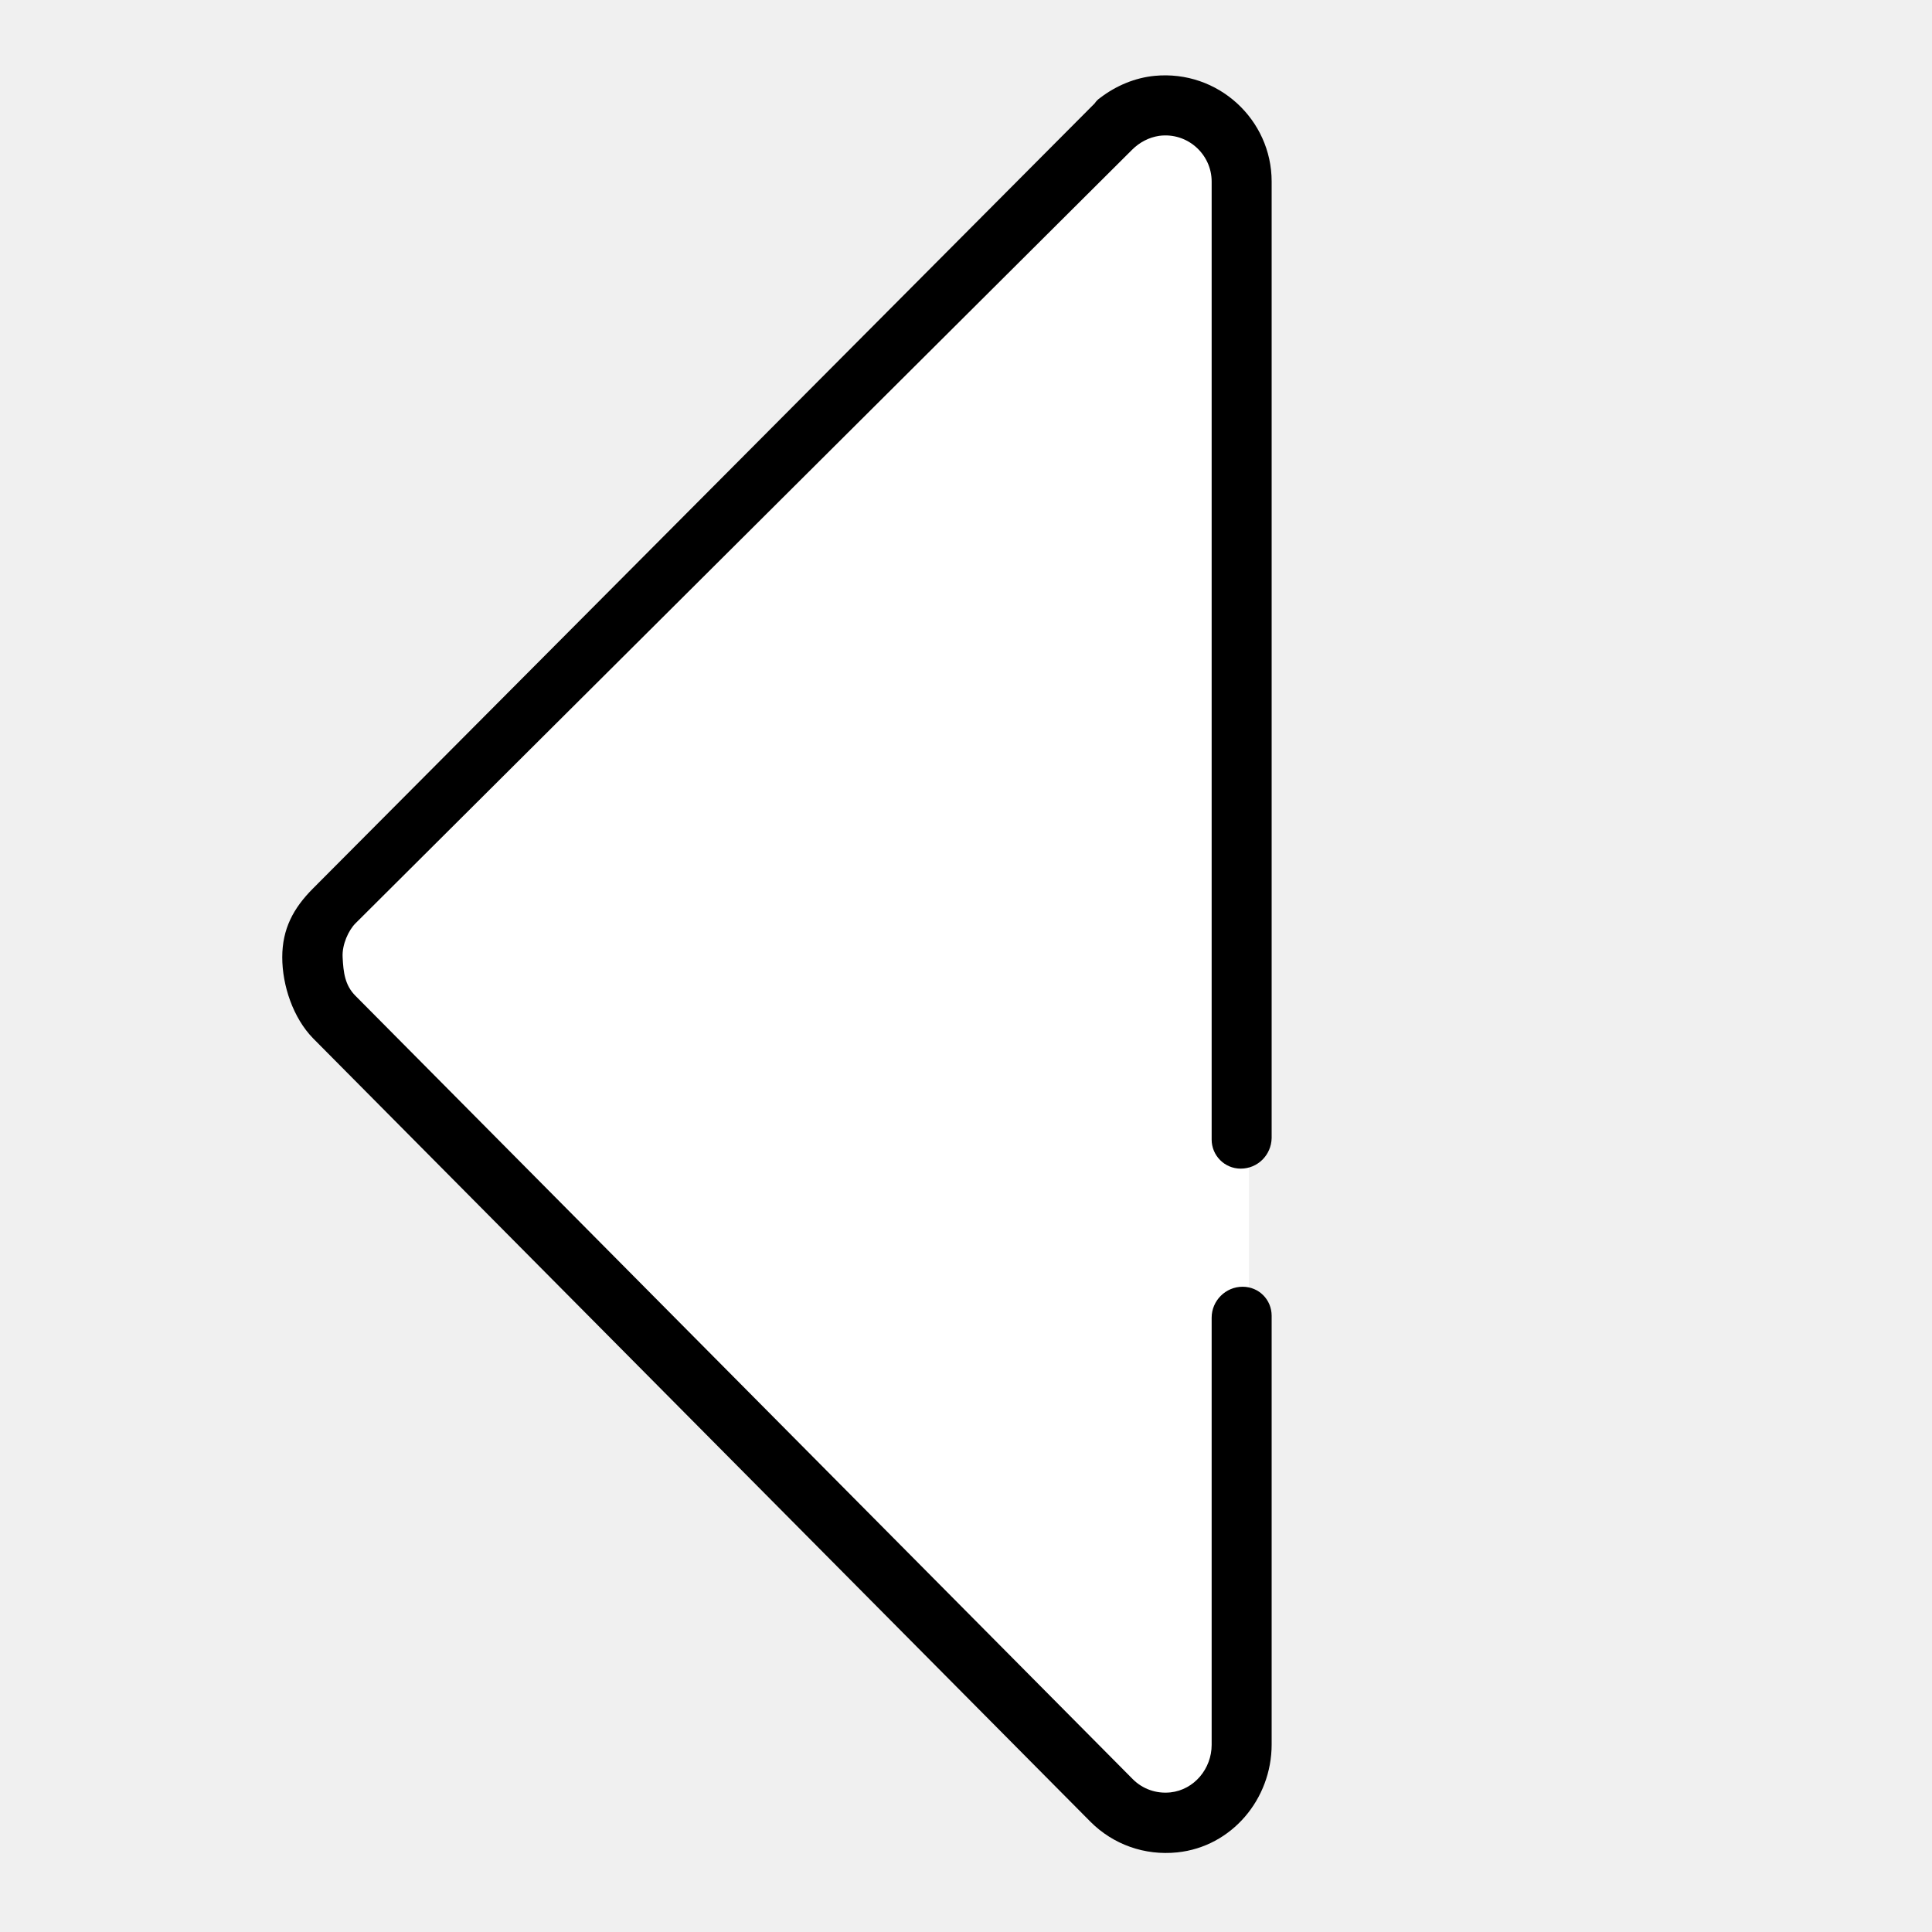
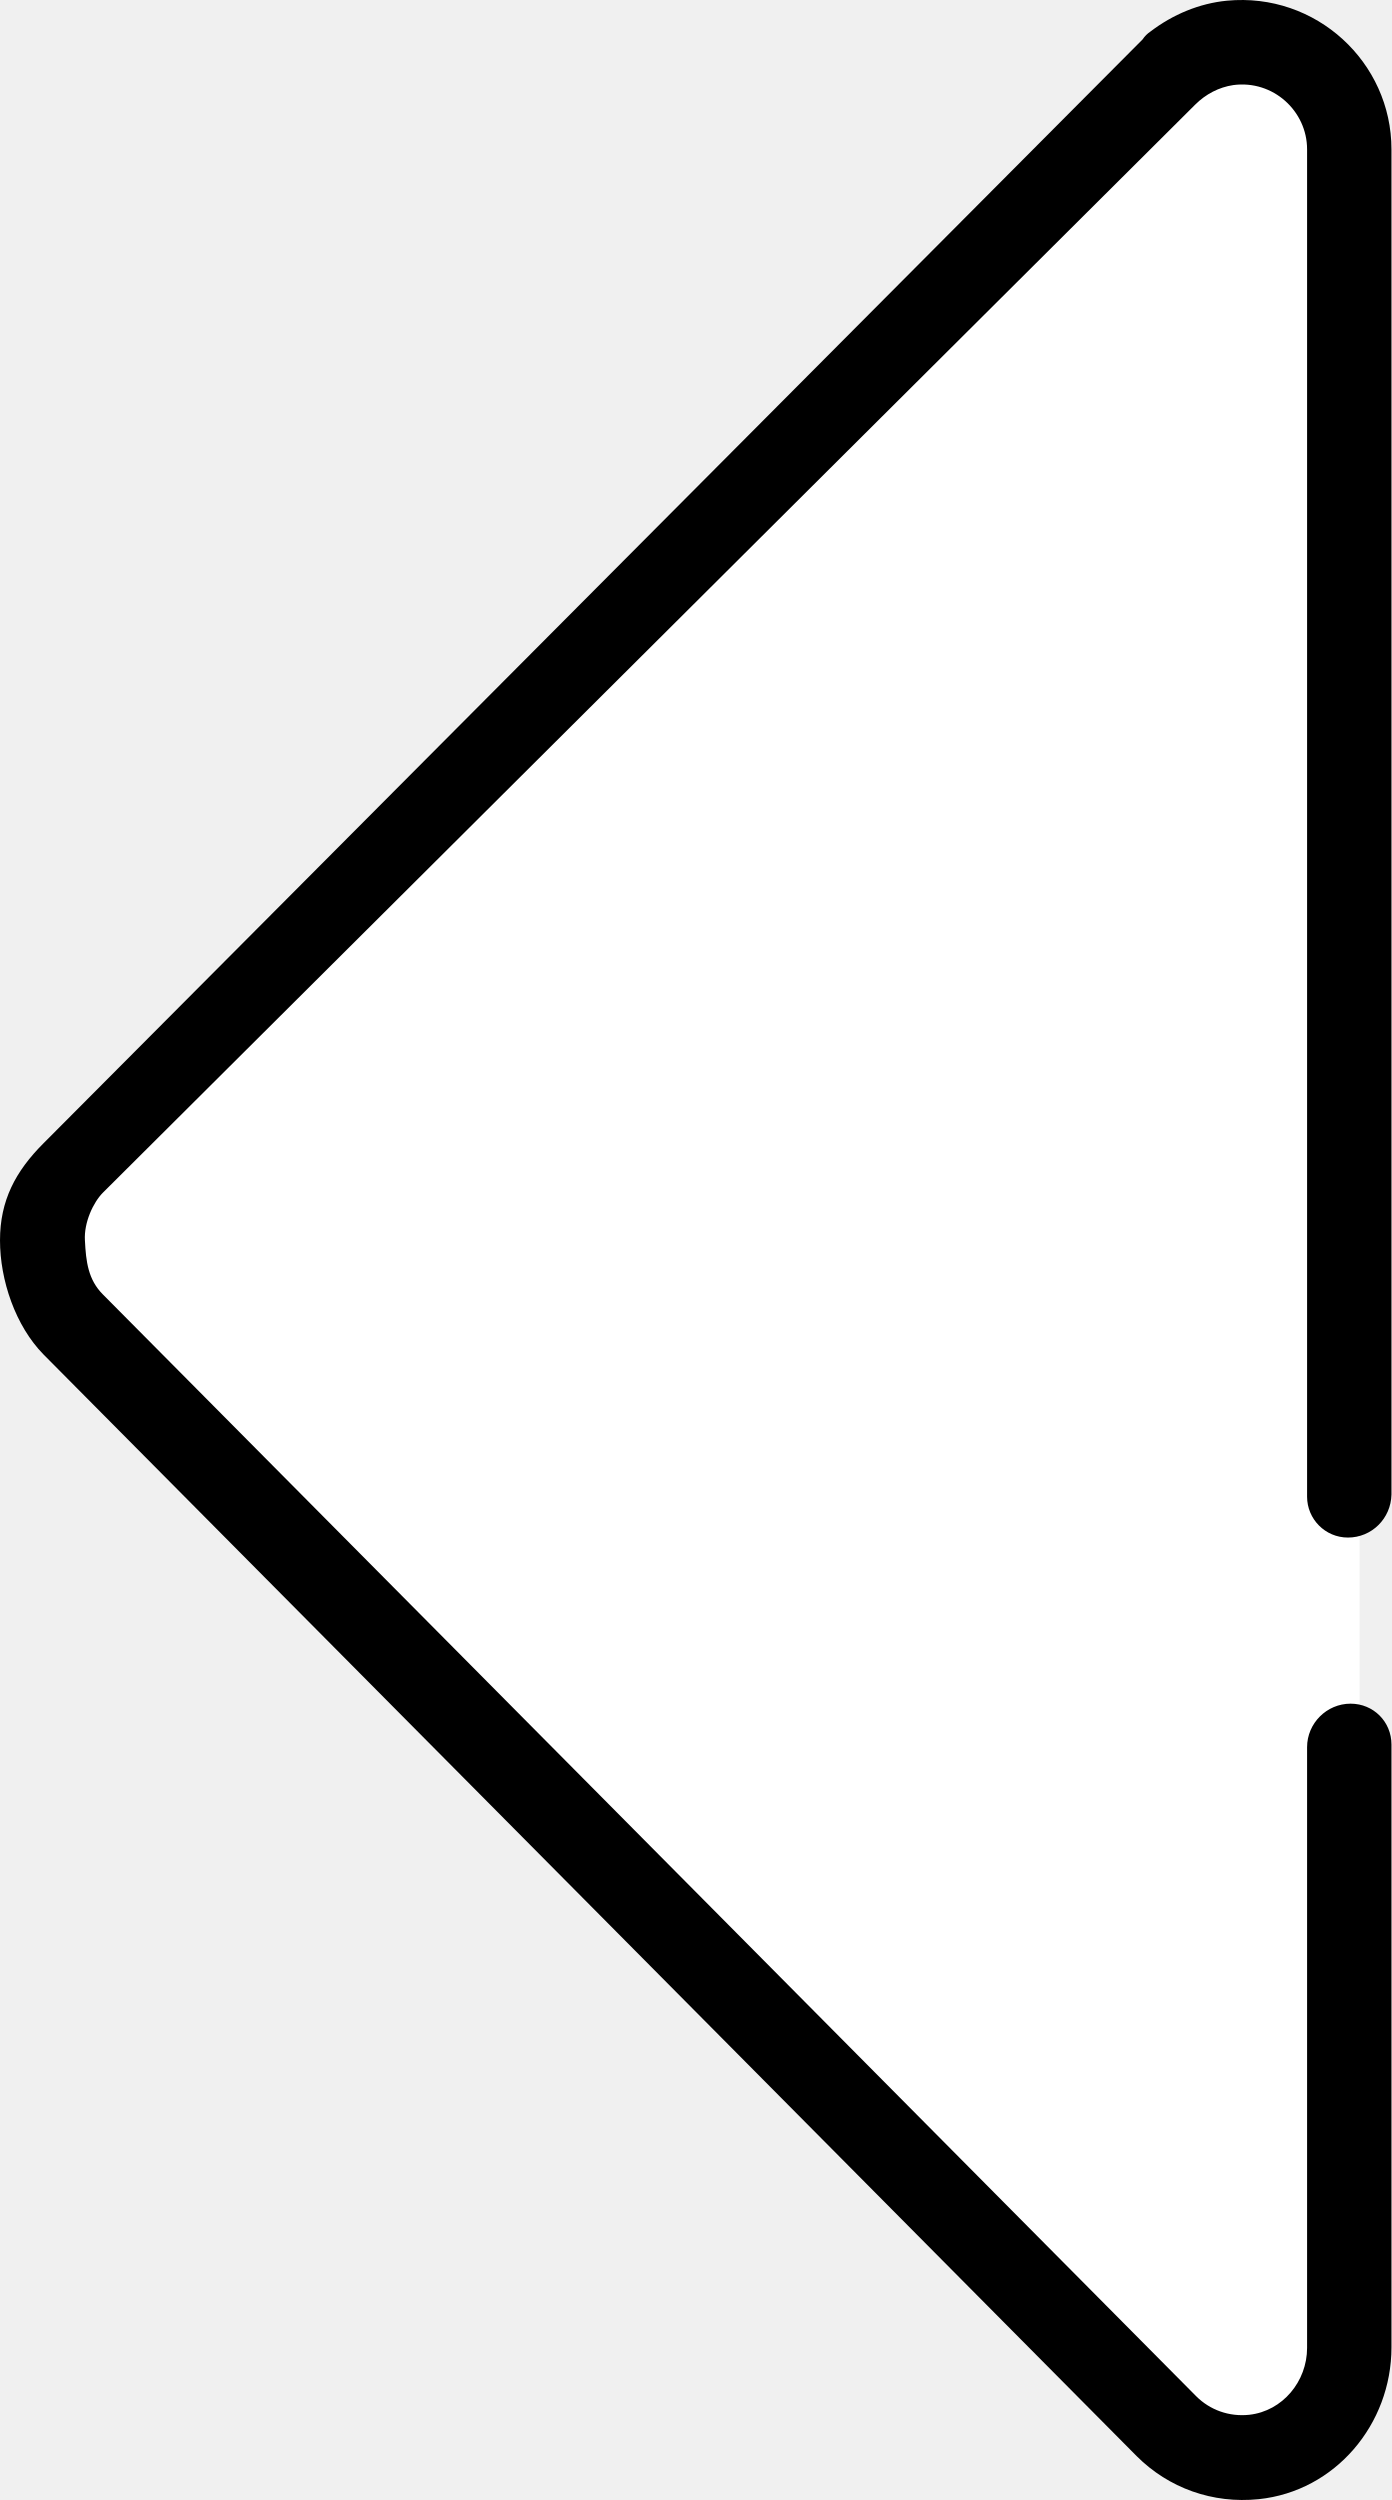
- <svg xmlns="http://www.w3.org/2000/svg" version="1.1" id="Layer_1" x="0px" y="0px" viewBox="0 0 512 512" style="enable-background:new 0 0 512 512;" xml:space="preserve">
-   <style type="text/css">
+ <svg xmlns="http://www.w3.org/2000/svg" version="1.1" id="Layer_1" x="0px" y="0px" viewBox="0 0 262.2 471.089" xml:space="preserve" width="69.374mm" height="124.642mm">
+   <defs id="defs15" />
+   <style type="text/css" id="style2">
	.st0{fill:#FFFFFF;}
</style>
-   <g>
-     <path class="st0" d="M331,49.8c0-13.1-7.5-23.8-20.7-23.8c-6.4,0-12.3,2.5-16.8,7L89.9,236.7c-4.5,4.5-7,10.5-7,16.8   s2.5,12.3,7,16.8L293.5,474c4.5,4.5,10.5,7,16.8,7c13.1,0,20.7-10.7,20.7-23.8V306.5C331,297.9,331,49.8,331,49.8z" />
-     <g>
-       <path d="M321.1,462.4c0,6.3-4.6,11.9-10.9,12.6c-3.8,0.4-7.4-0.9-10-3.5l-206-207.6c-2.8-2.8-3.2-6.2-3.4-10.2    c-0.2-3.4,1.6-7.2,3.4-9L300,39.7c2-2,4.5-3.3,7.2-3.7c7.5-1,13.9,4.9,13.9,12.1c0,0,0,234.2,0,253.9c0,4.2,3.4,7.7,7.7,7.7h0    c4.5,0,8.1-3.6,8.2-8.1c0-20,0-253.5,0-253.5c0-16.4-14.2-29.6-31-28c-5.2,0.5-10.2,2.6-14.4,5.8c-0.6,0.4-1.1,0.9-1.5,1.5    L83,235.4c-5.3,5.3-8.2,10.8-8.2,18.3s2.9,16.1,8.2,21.5l206,207.6c6,6,14.3,9,23,8.1c14.4-1.5,25-14.1,25-28.6V348.7    c0-4.3-3.4-7.7-7.7-7.7l0,0c-4.5,0-8.2,3.7-8.2,8.2L321.1,462.4z" />
+   <g id="g10" transform="translate(-74.8,-19.96838)">
+     <path class="st0" d="M 331,49.8 C 331,36.7 323.5,26 310.3,26 303.9,26 298,28.5 293.5,33 L 89.9,236.7 c -4.5,4.5 -7,10.5 -7,16.8 0,6.3 2.5,12.3 7,16.8 L 293.5,474 c 4.5,4.5 10.5,7 16.8,7 13.1,0 20.7,-10.7 20.7,-23.8 V 306.5 c 0,-8.6 0,-256.7 0,-256.7 z" id="path4" style="fill:#ffffff" />
+     <g id="g8">
+       <path d="m 321.1,462.4 c 0,6.3 -4.6,11.9 -10.9,12.6 -3.8,0.4 -7.4,-0.9 -10,-3.5 L 94.2,263.9 c -2.8,-2.8 -3.2,-6.2 -3.4,-10.2 -0.2,-3.4 1.6,-7.2 3.4,-9 L 300,39.7 c 2,-2 4.5,-3.3 7.2,-3.7 7.5,-1 13.9,4.9 13.9,12.1 0,0 0,234.2 0,253.9 0,4.2 3.4,7.7 7.7,7.7 v 0 c 4.5,0 8.1,-3.6 8.2,-8.1 0,-20 0,-253.5 0,-253.5 0,-16.4 -14.2,-29.6 -31,-28 -5.2,0.5 -10.2,2.6 -14.4,5.8 -0.6,0.4 -1.1,0.9 -1.5,1.5 L 83,235.4 c -5.3,5.3 -8.2,10.8 -8.2,18.3 0,7.5 2.9,16.1 8.2,21.5 l 206,207.6 c 6,6 14.3,9 23,8.1 14.4,-1.5 25,-14.1 25,-28.6 V 348.7 c 0,-4.3 -3.4,-7.7 -7.7,-7.7 v 0 c -4.5,0 -8.2,3.7 -8.2,8.2 z" id="path6" />
    </g>
  </g>
</svg>
